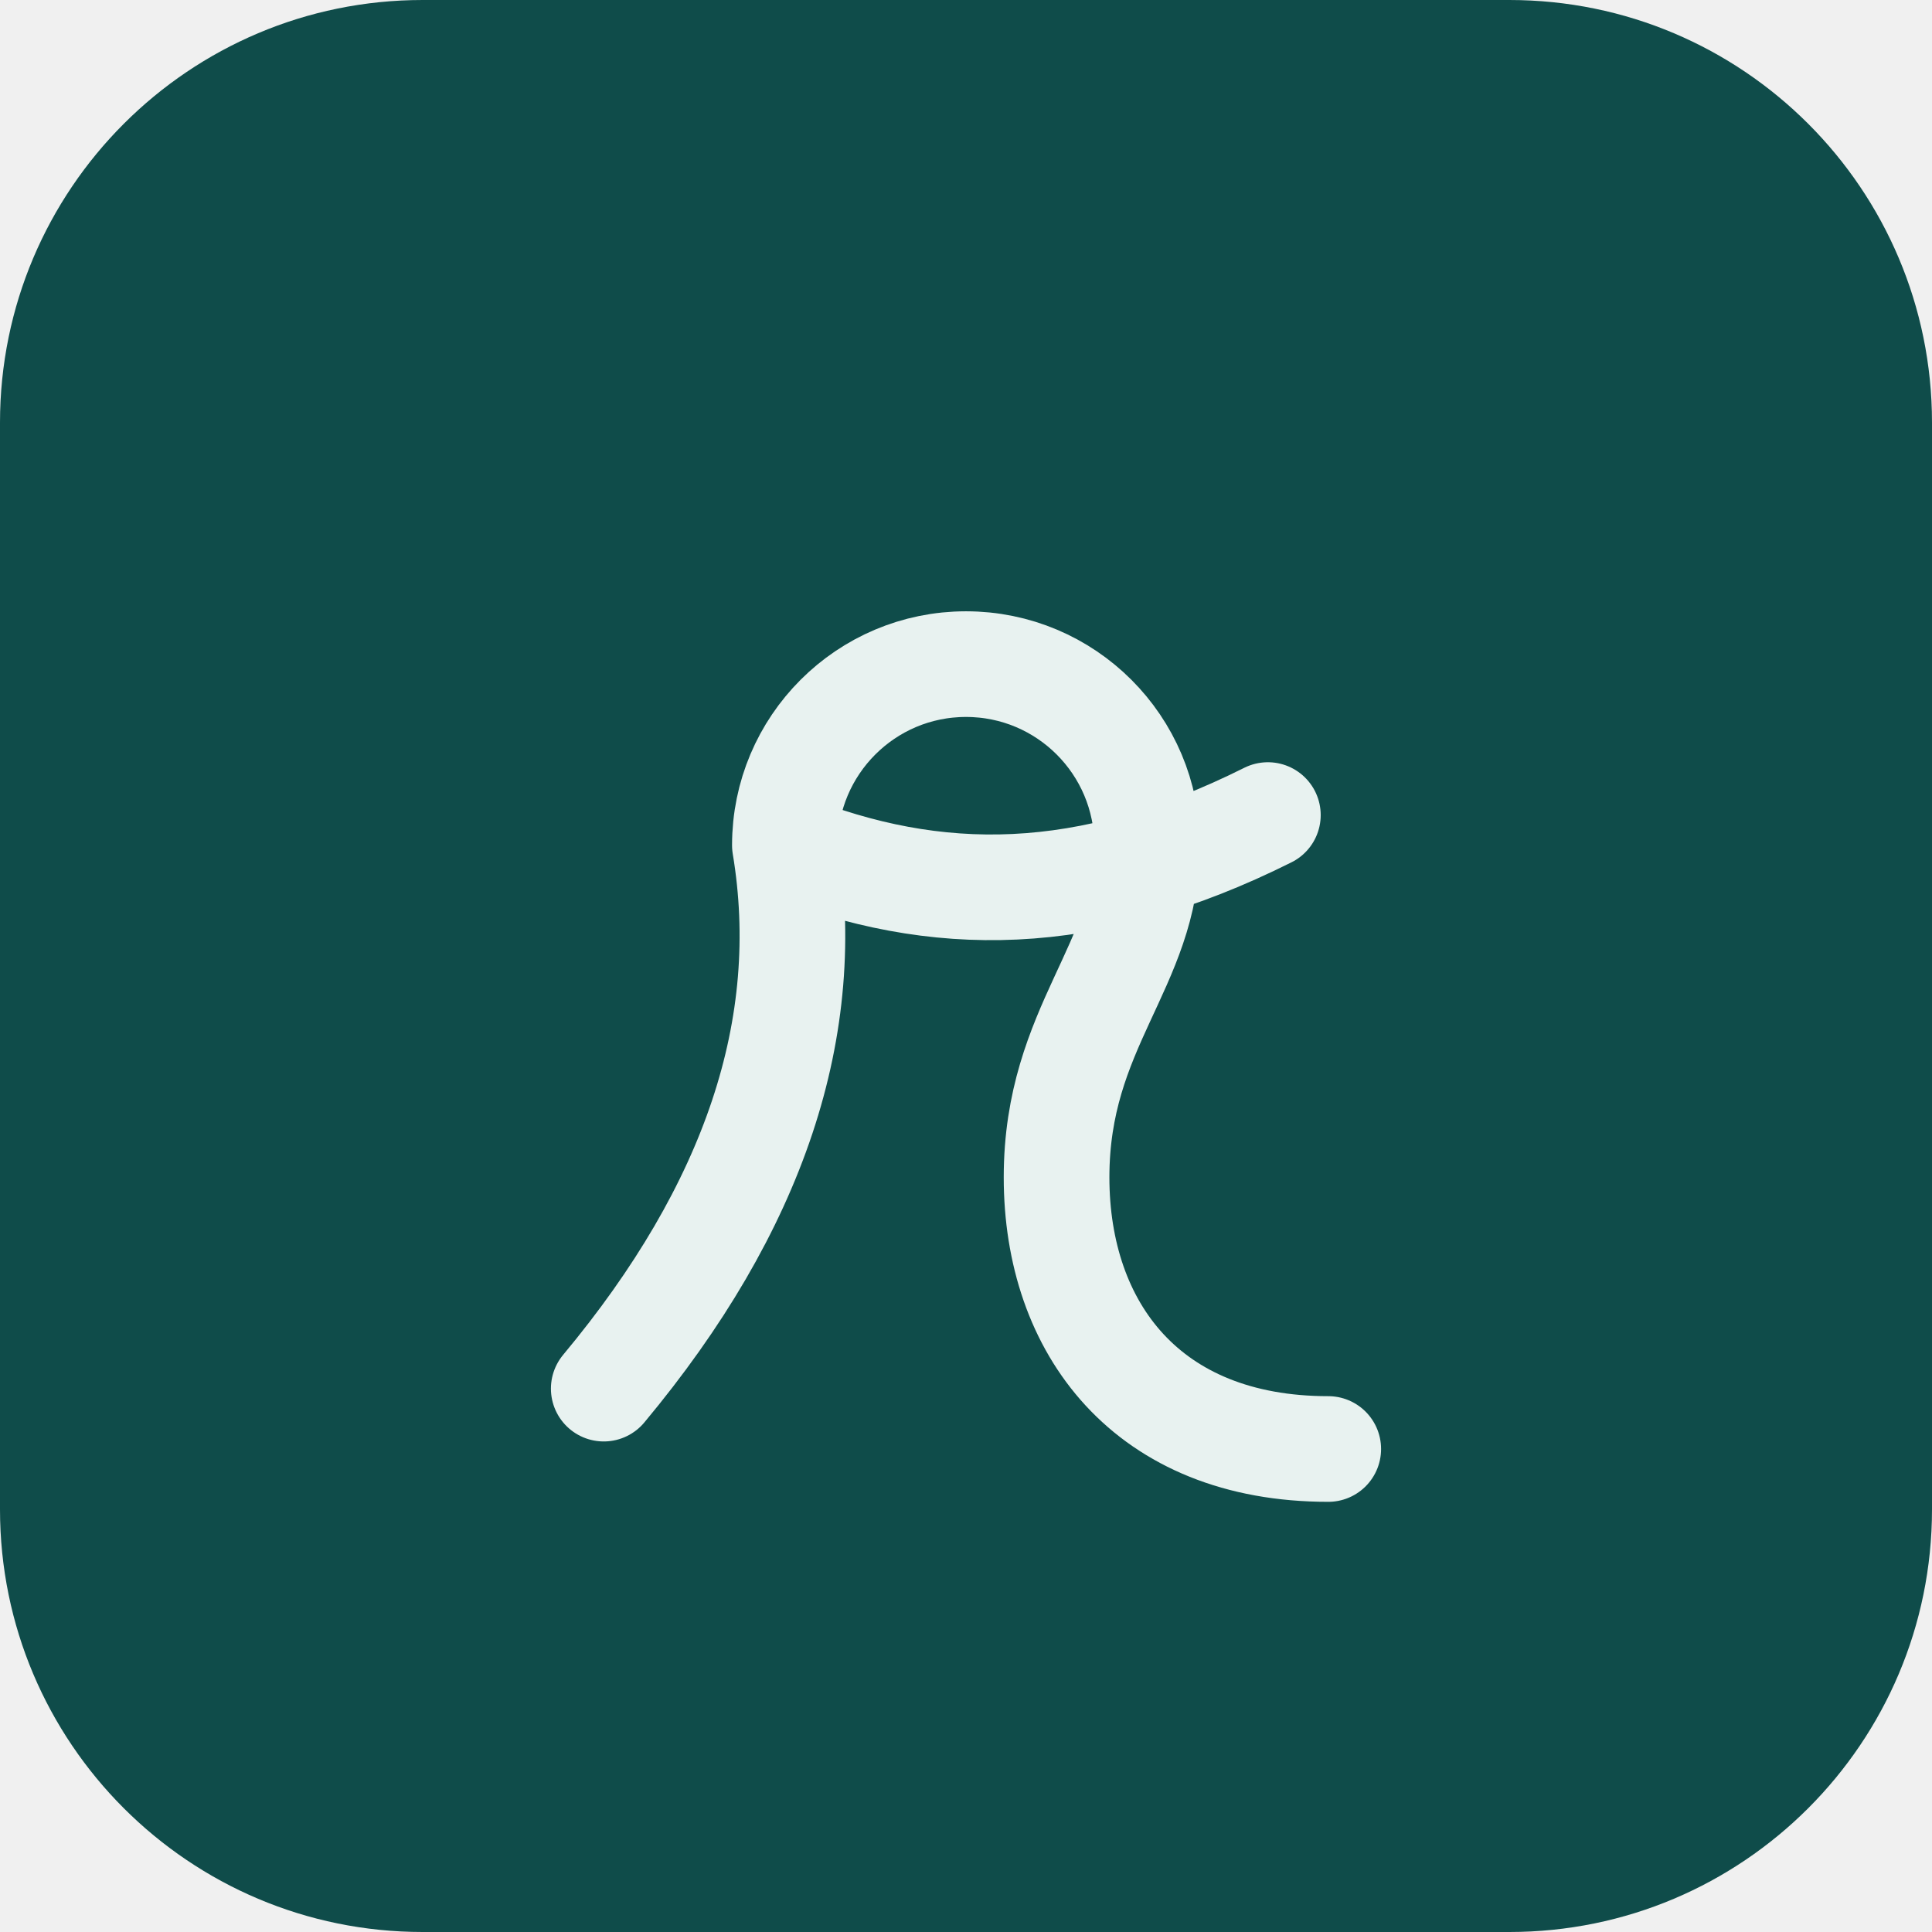
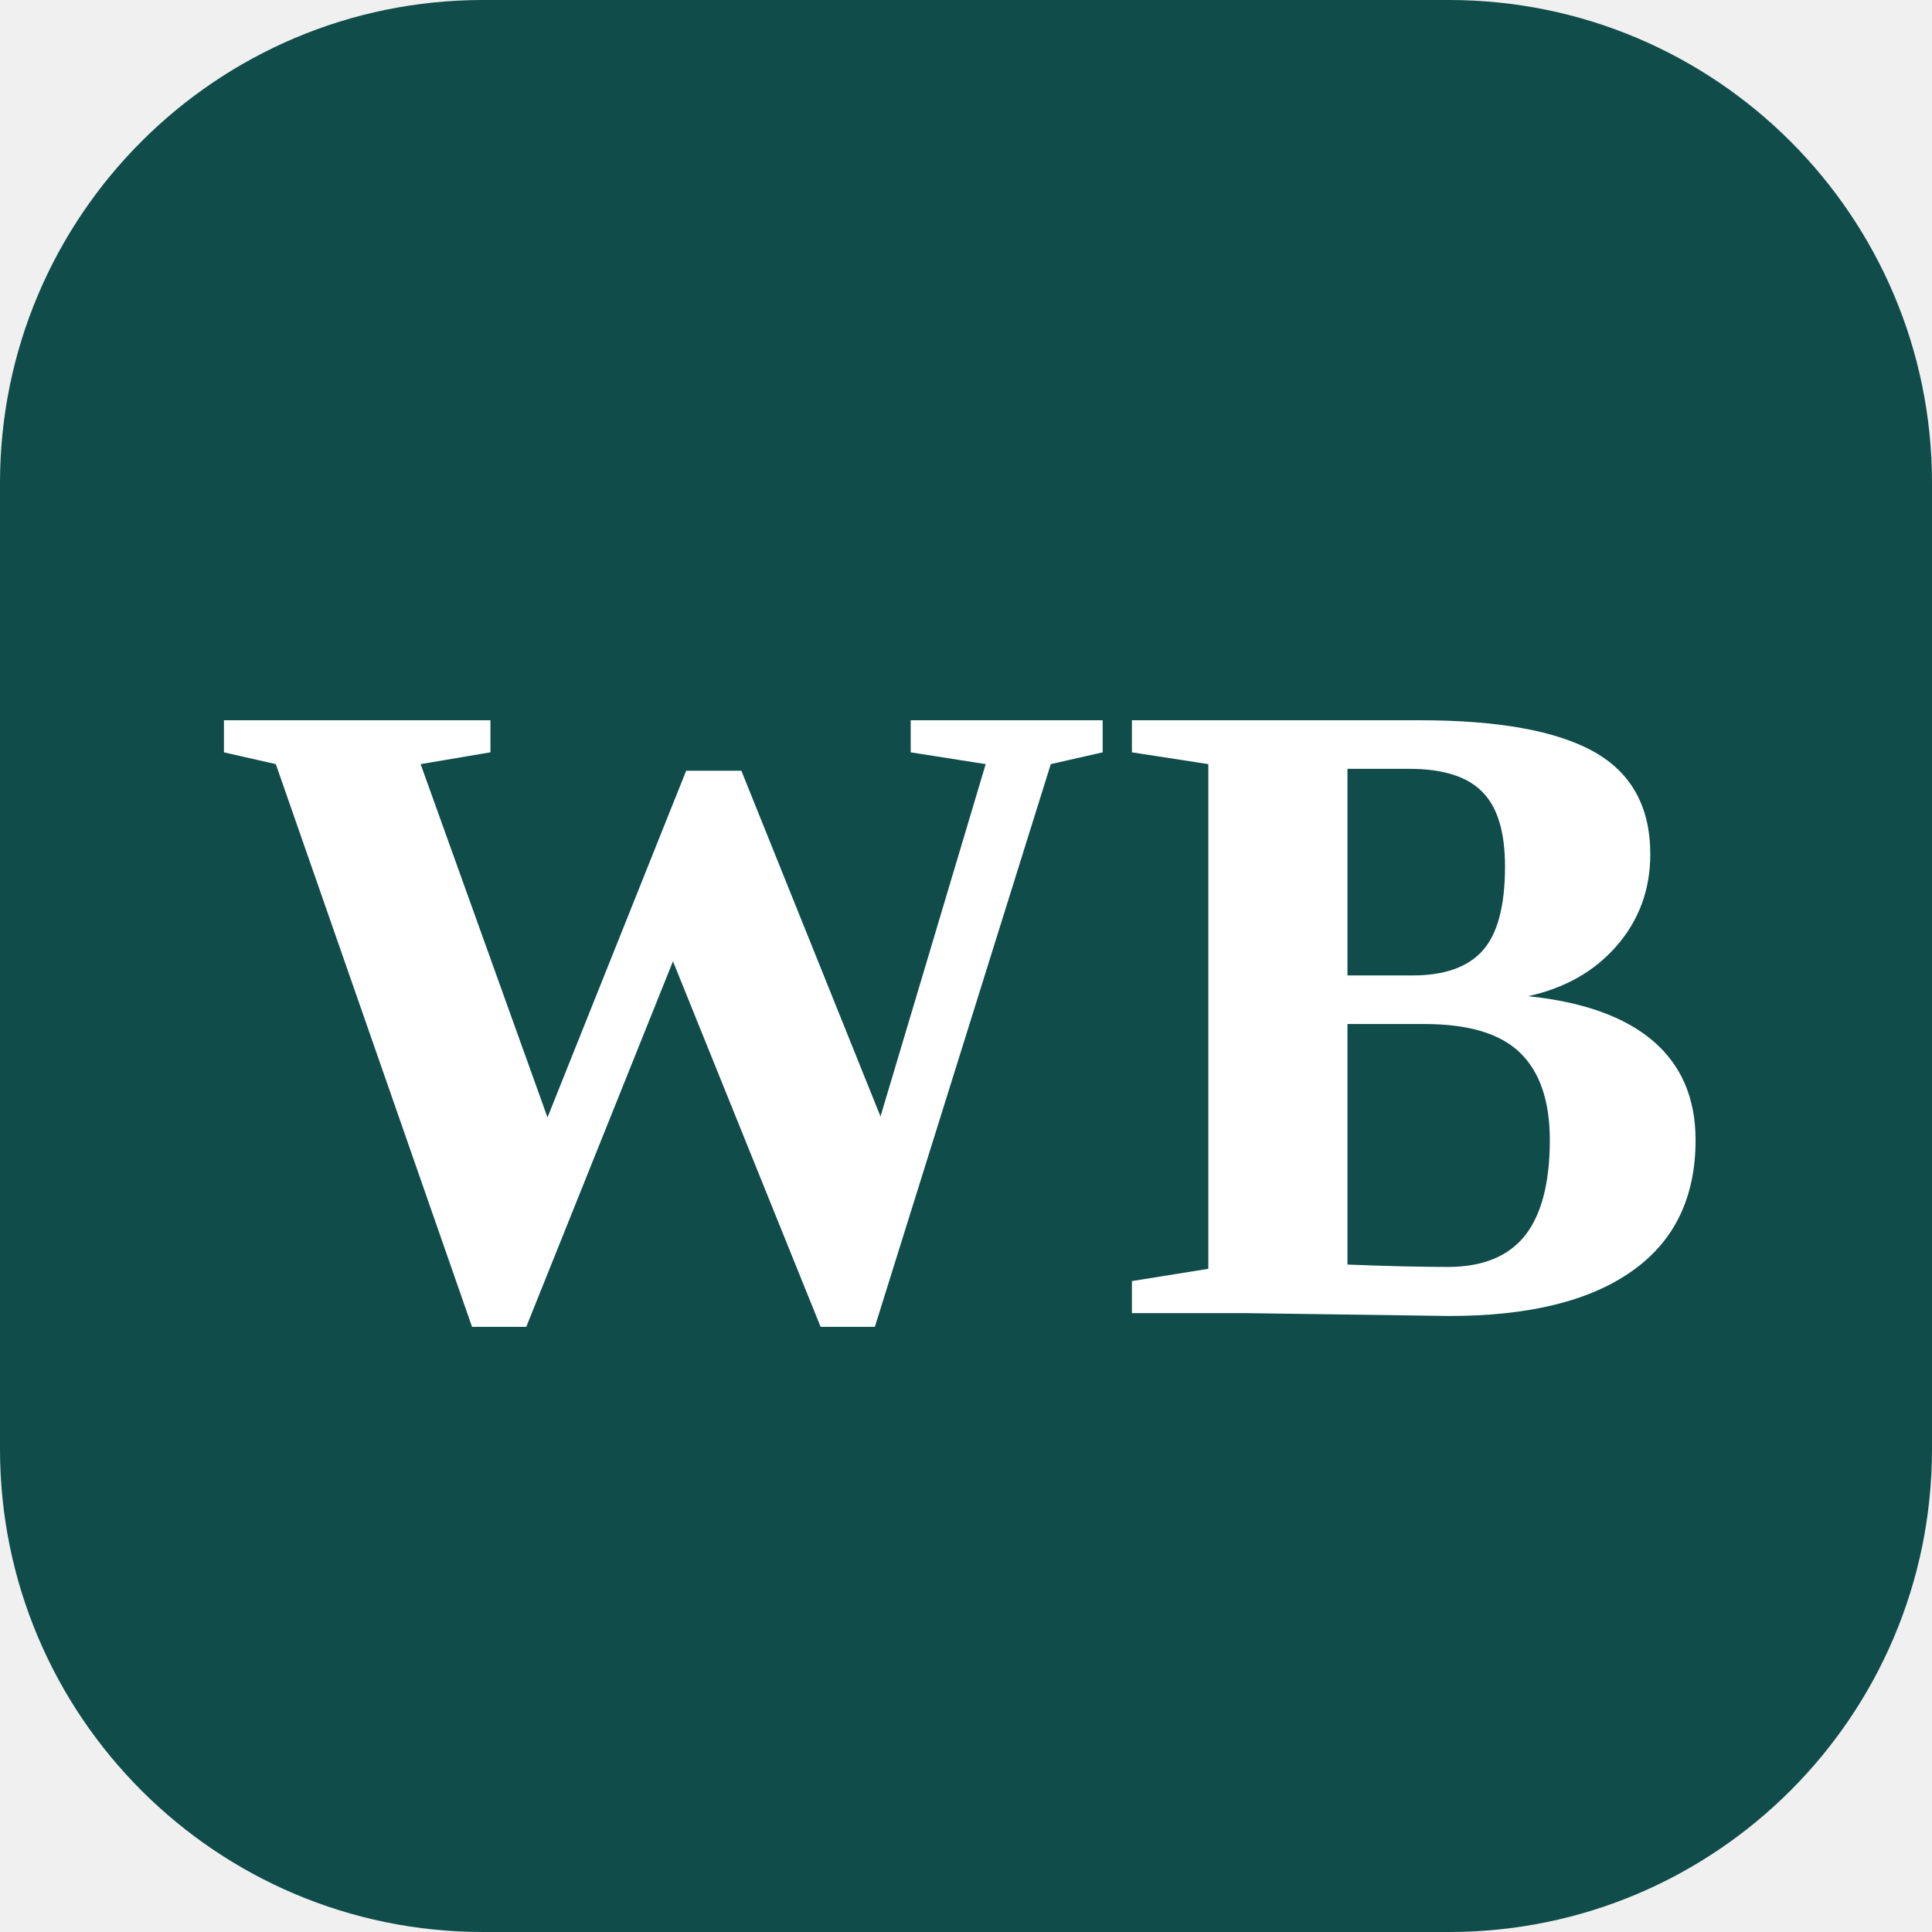
<svg xmlns="http://www.w3.org/2000/svg" viewBox="0 0 64 64">
-   <rect width="64" height="64" rx="14" fill="#0f4c4a" />
-   <path d="M20 46c5-6 7-12 6-18m0 0c5 2 10 2 16-1M26 28a6 6 0 1 1 12 0c0 4-3 6-3 11s3 9 9 9" fill="none" stroke="#e8f2f0" stroke-width="3.5" stroke-linecap="round" stroke-linejoin="round" />
+   <rect width="64" height="64" rx="16" fill="#0f4c4a" />
+   <text x="32" y="43.5" text-anchor="middle" font-family="Georgia, 'Times New Roman', serif" font-size="30" font-weight="700" fill="#ffffff" textLength="38" lengthAdjust="spacingAndGlyphs">WB</text>
</svg>
